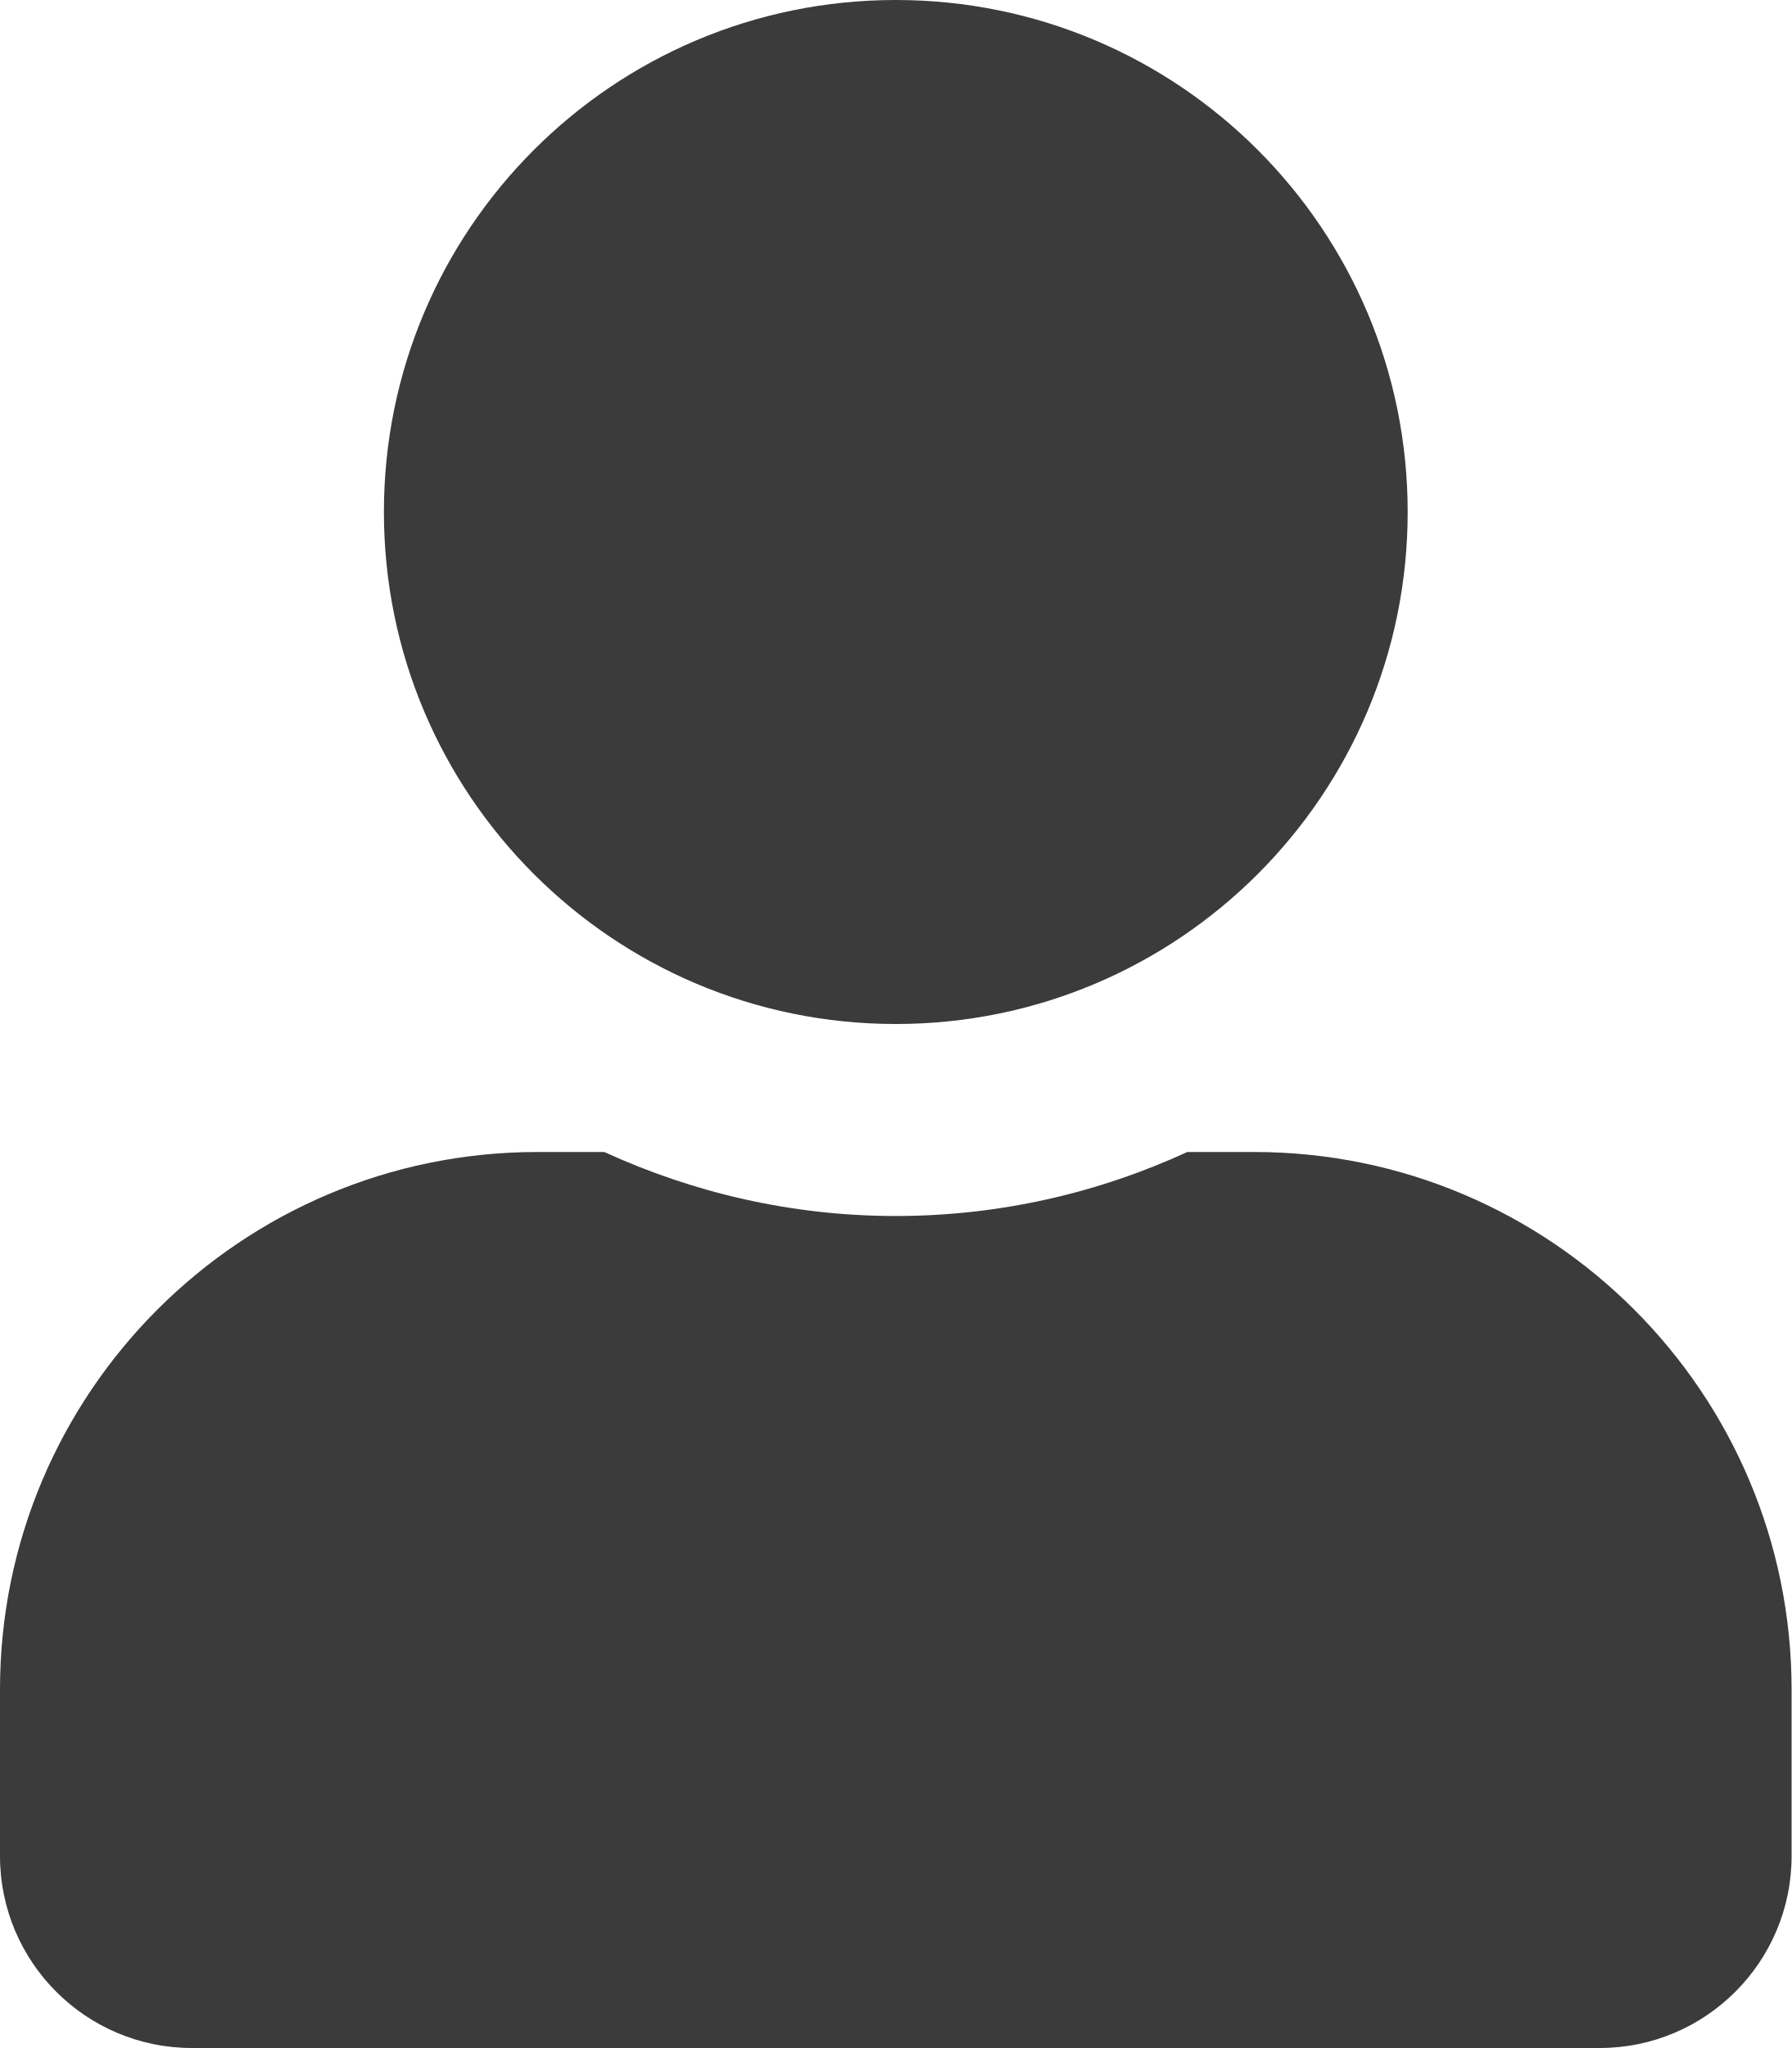
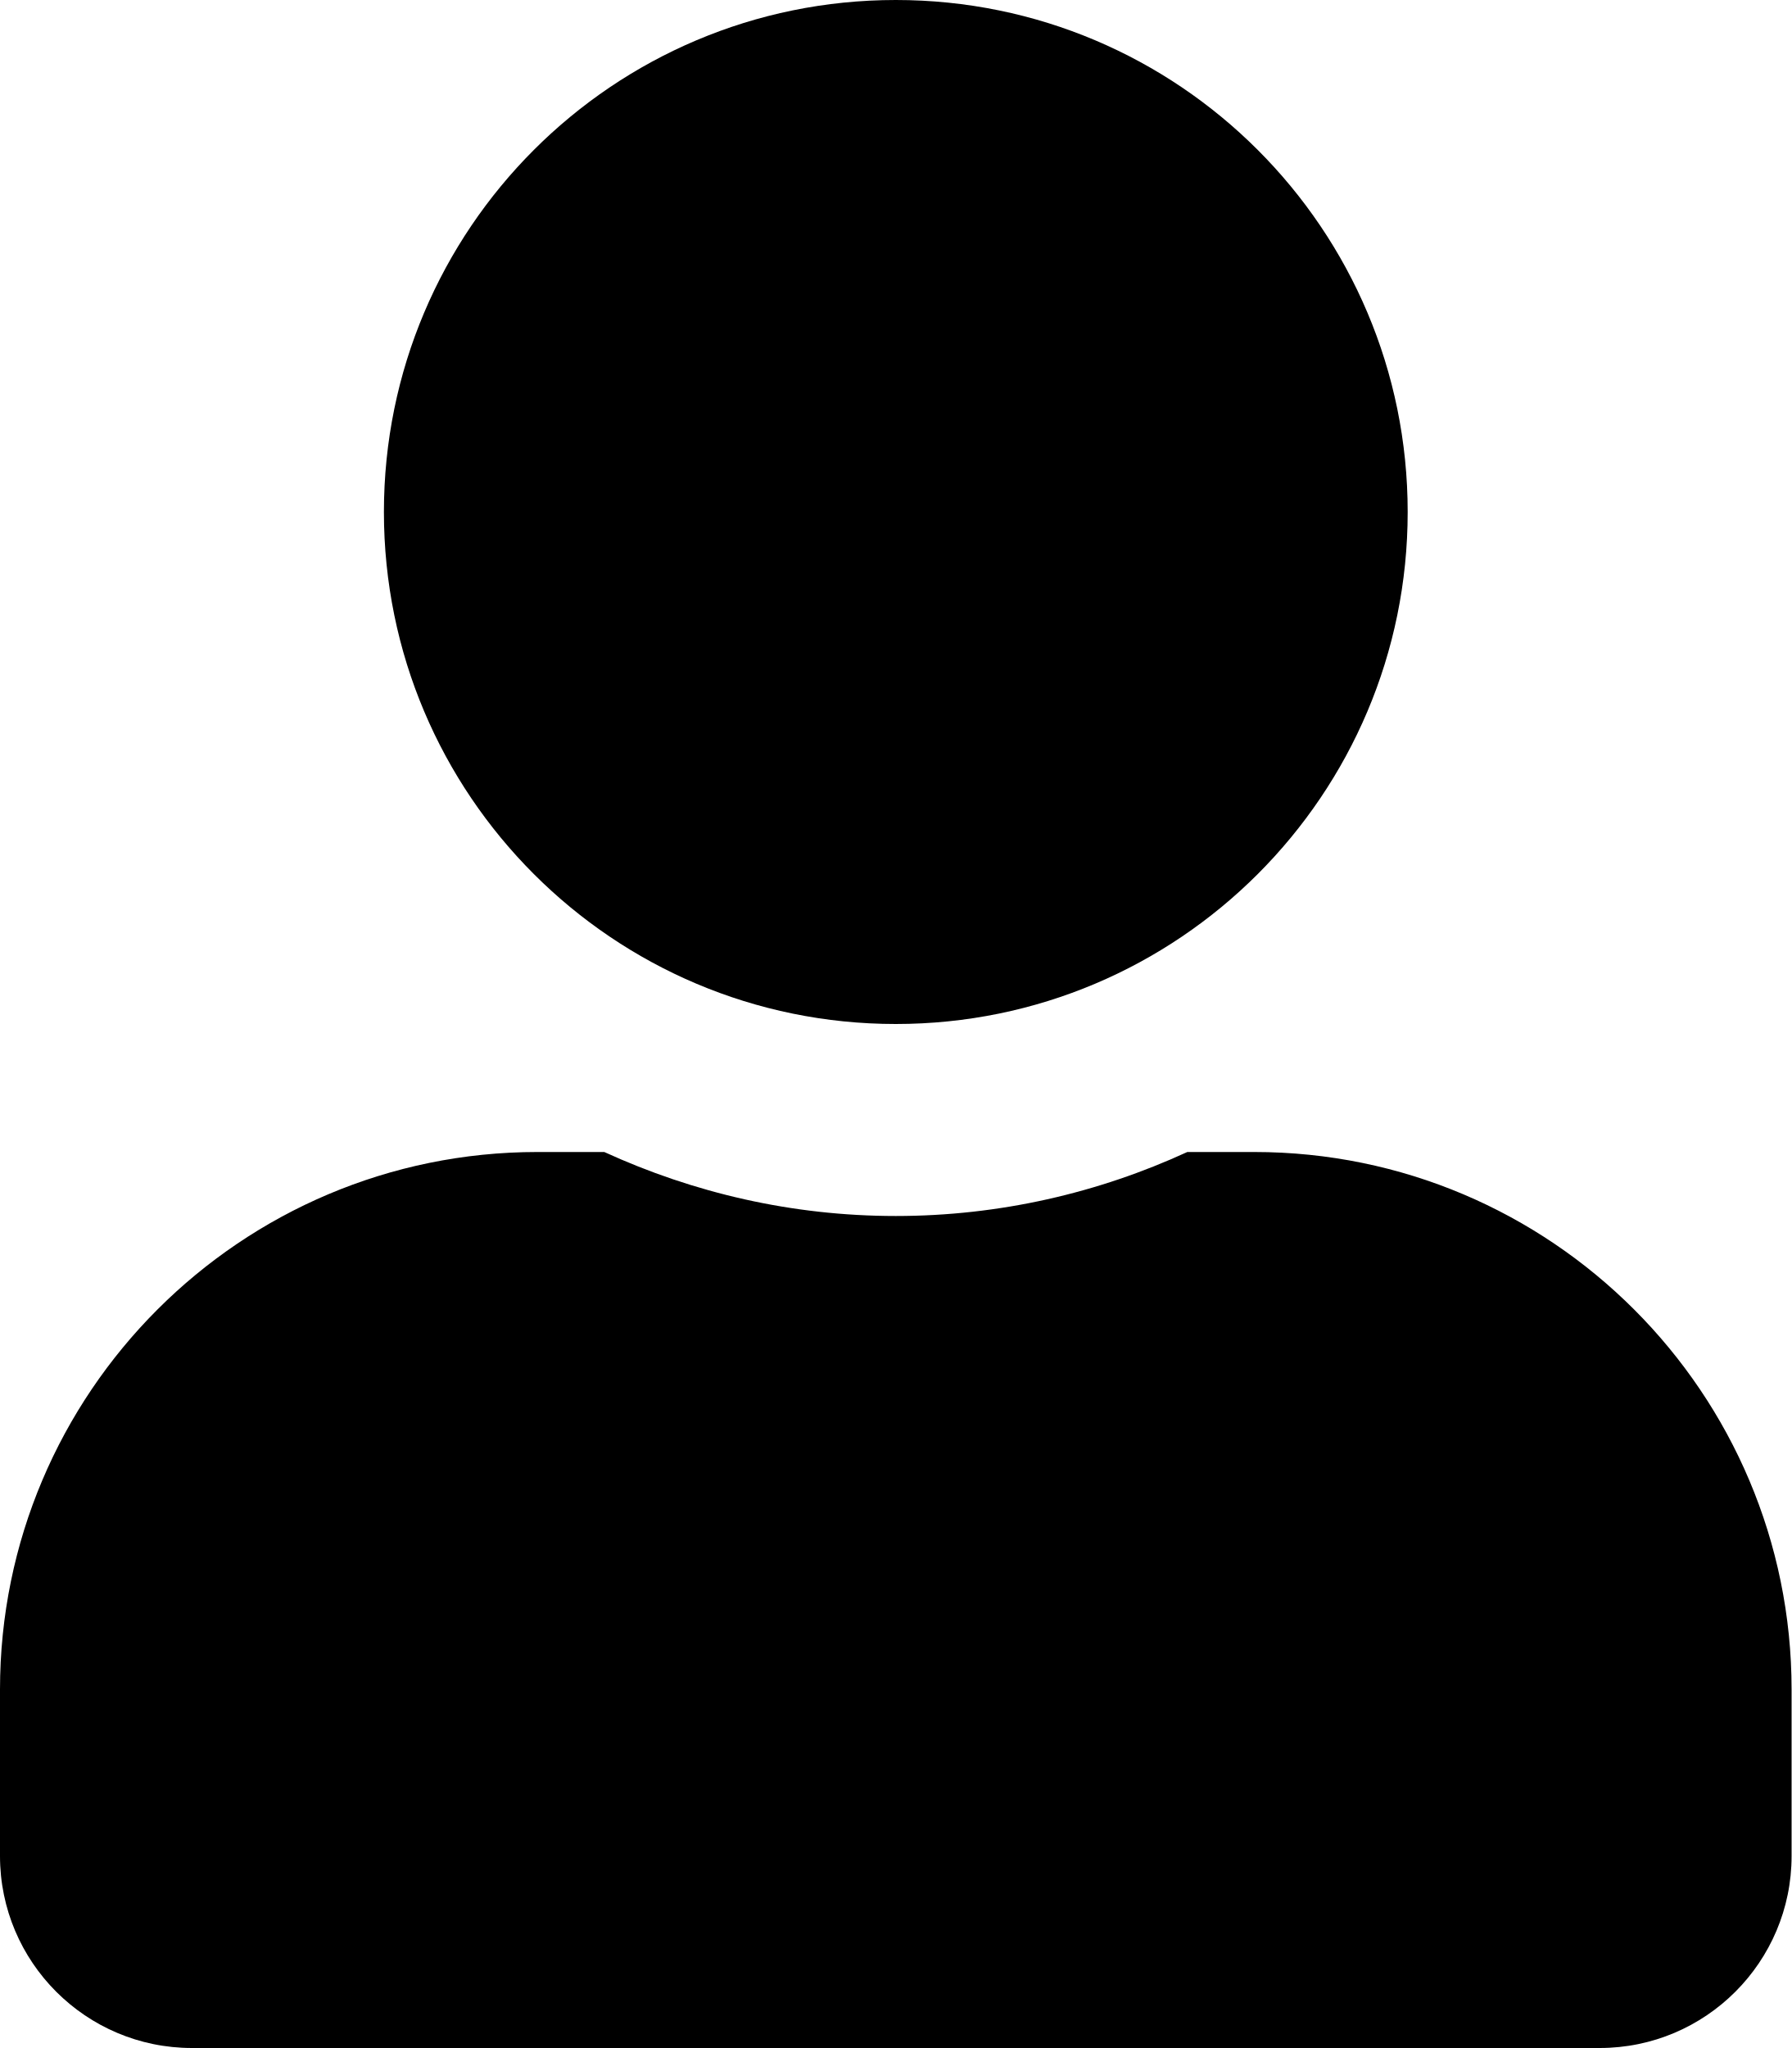
<svg xmlns="http://www.w3.org/2000/svg" aria-hidden="true" focusable="false" data-prefix="fas" data-icon="user" class="svg-inline--fa fa-user fa-w-14" role="img" viewBox="0 0 448 512">
-   <path fill="#3b3b3b" d="M224 256c70.7 0 128-57.3 128-128S294.7 0 224 0 96 57.3 96 128s57.3 128 128 128zm89.6 32h-16.7c-22.2 10.2-46.9 16-72.9 16s-50.6-5.8-72.9-16h-16.7C60.2 288 0 348.2 0 422.4V464c0 26.5 21.5 48 48 48h352c26.5 0 48-21.5 48-48v-41.6c0-74.2-60.2-134.4-134.4-134.4z" />
+   <path fill="currentColor" d="M224 256c70.7 0 128-57.3 128-128S294.7 0 224 0 96 57.3 96 128s57.3 128 128 128zm89.6 32h-16.7c-22.2 10.2-46.9 16-72.9 16s-50.6-5.8-72.9-16h-16.7C60.2 288 0 348.2 0 422.4V464c0 26.5 21.5 48 48 48h352c26.5 0 48-21.5 48-48v-41.6c0-74.2-60.2-134.4-134.4-134.4z" />
</svg>
